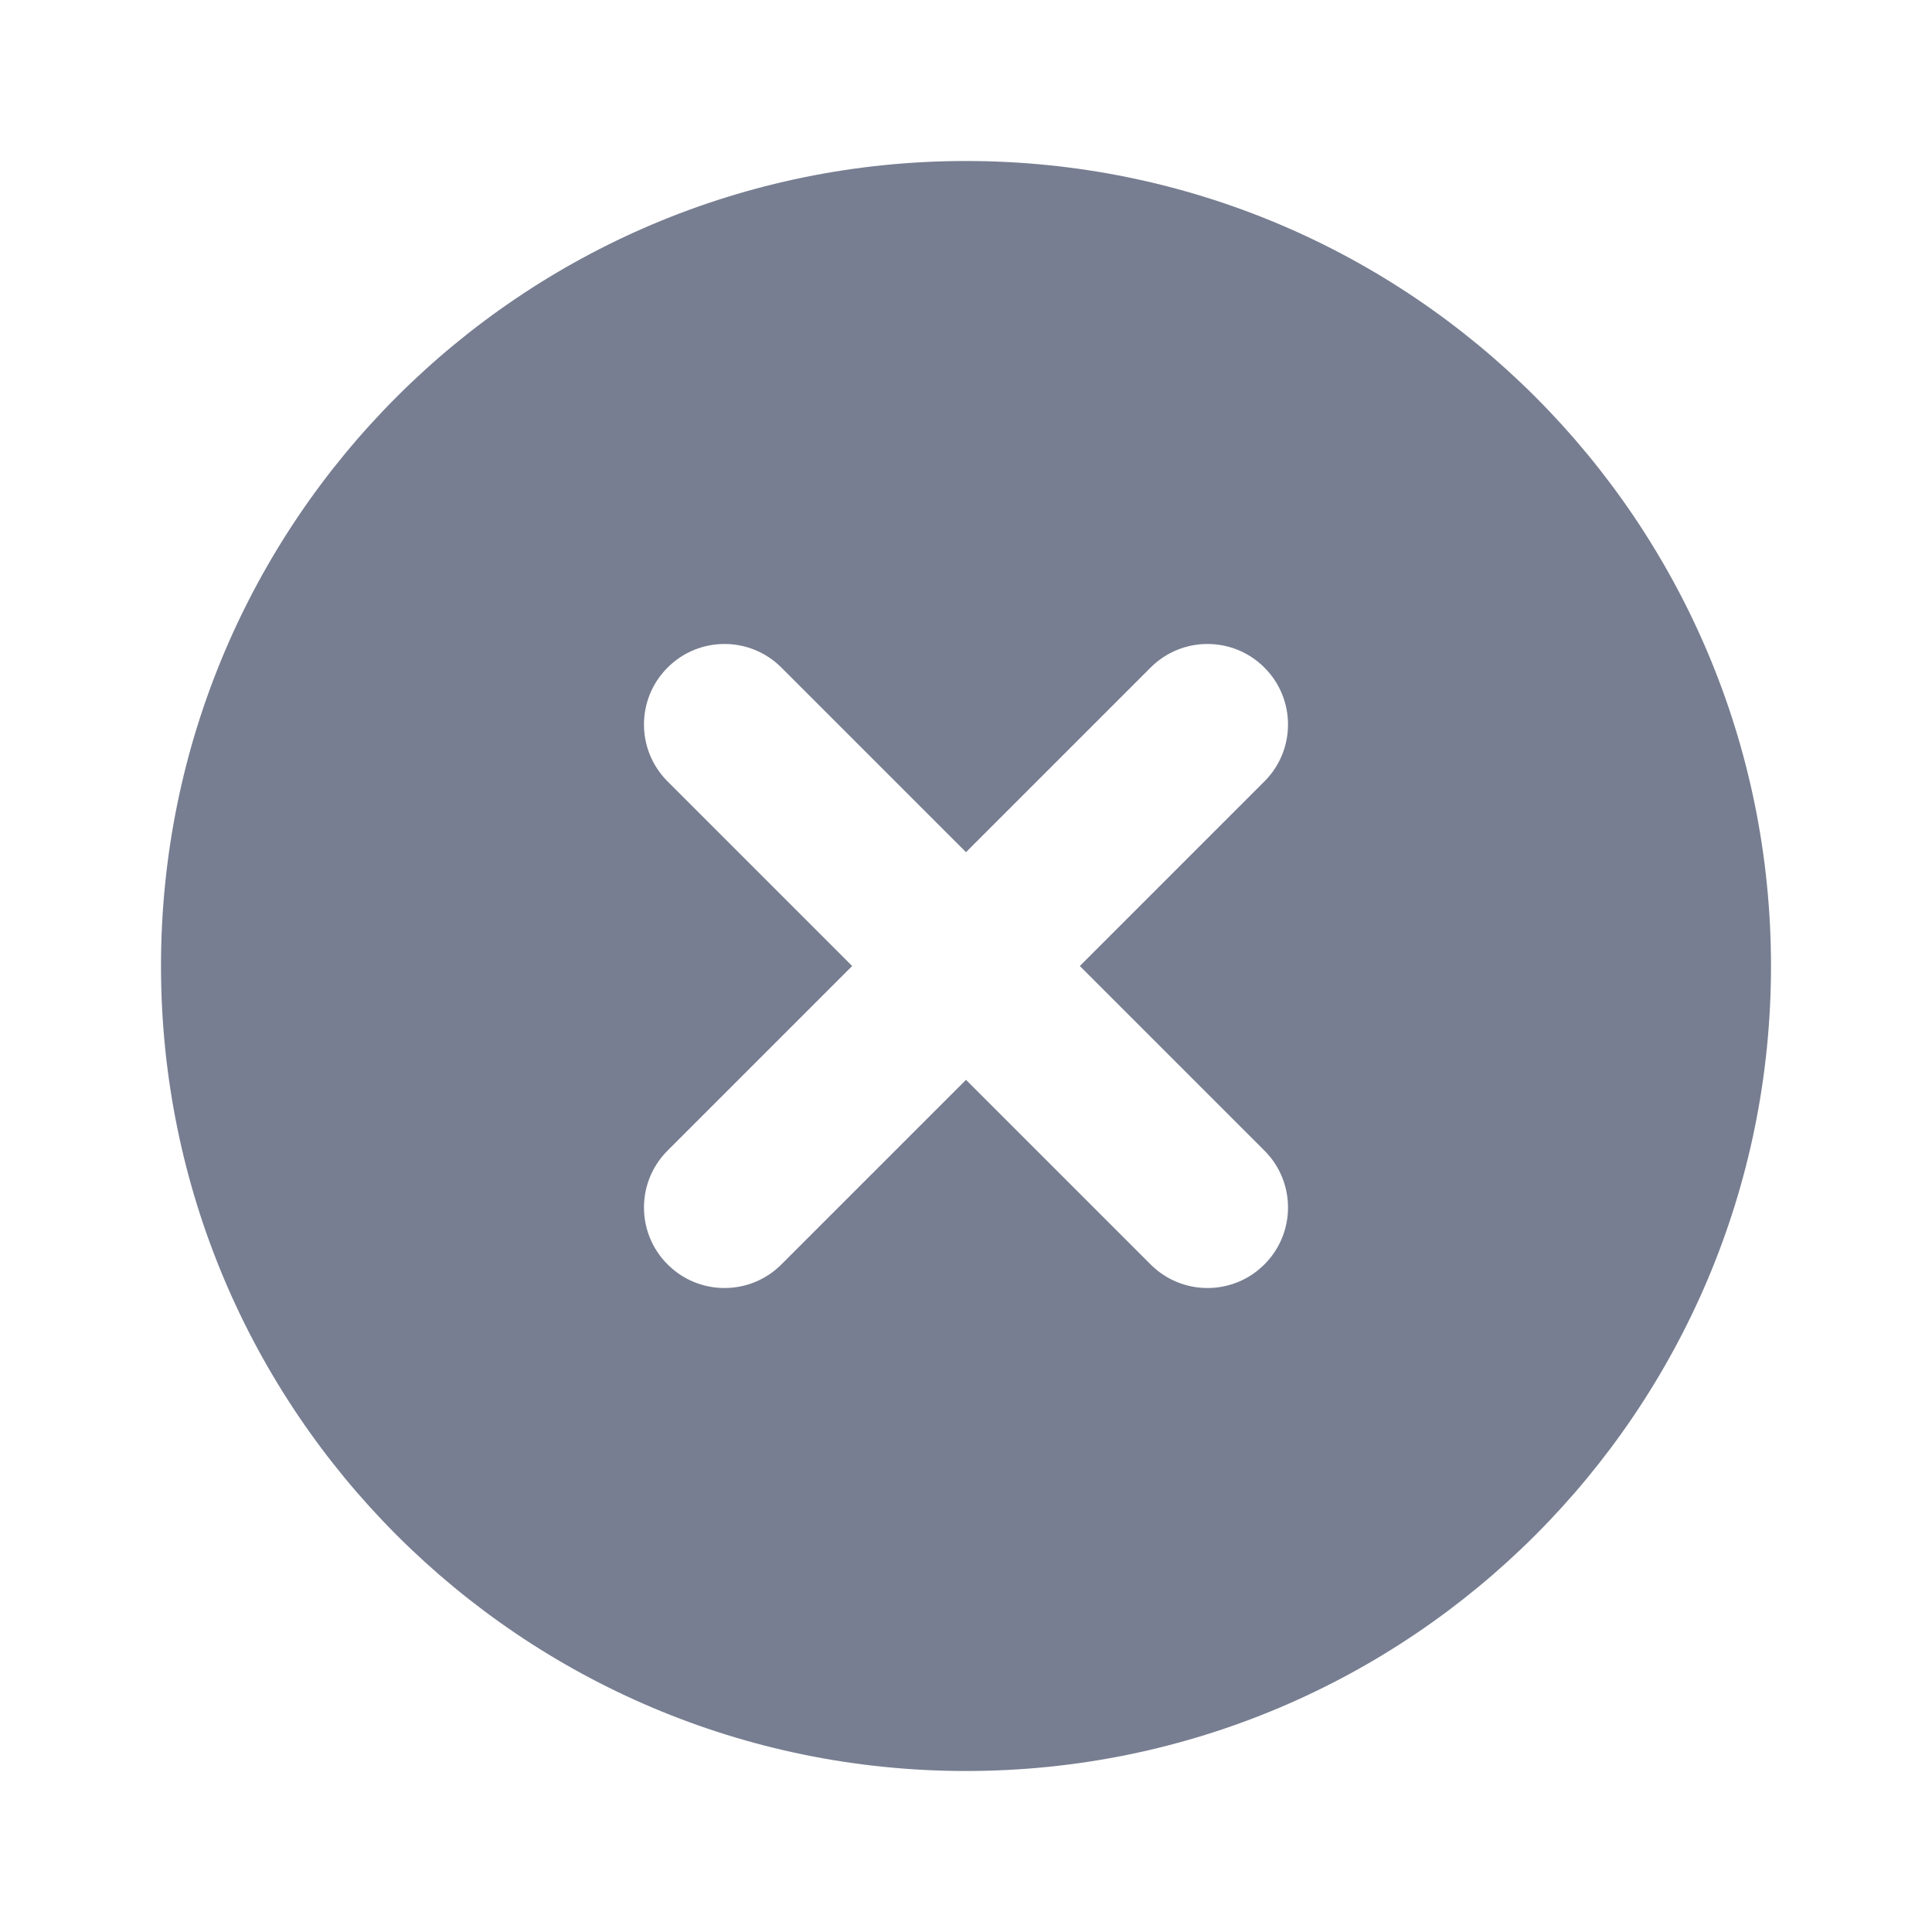
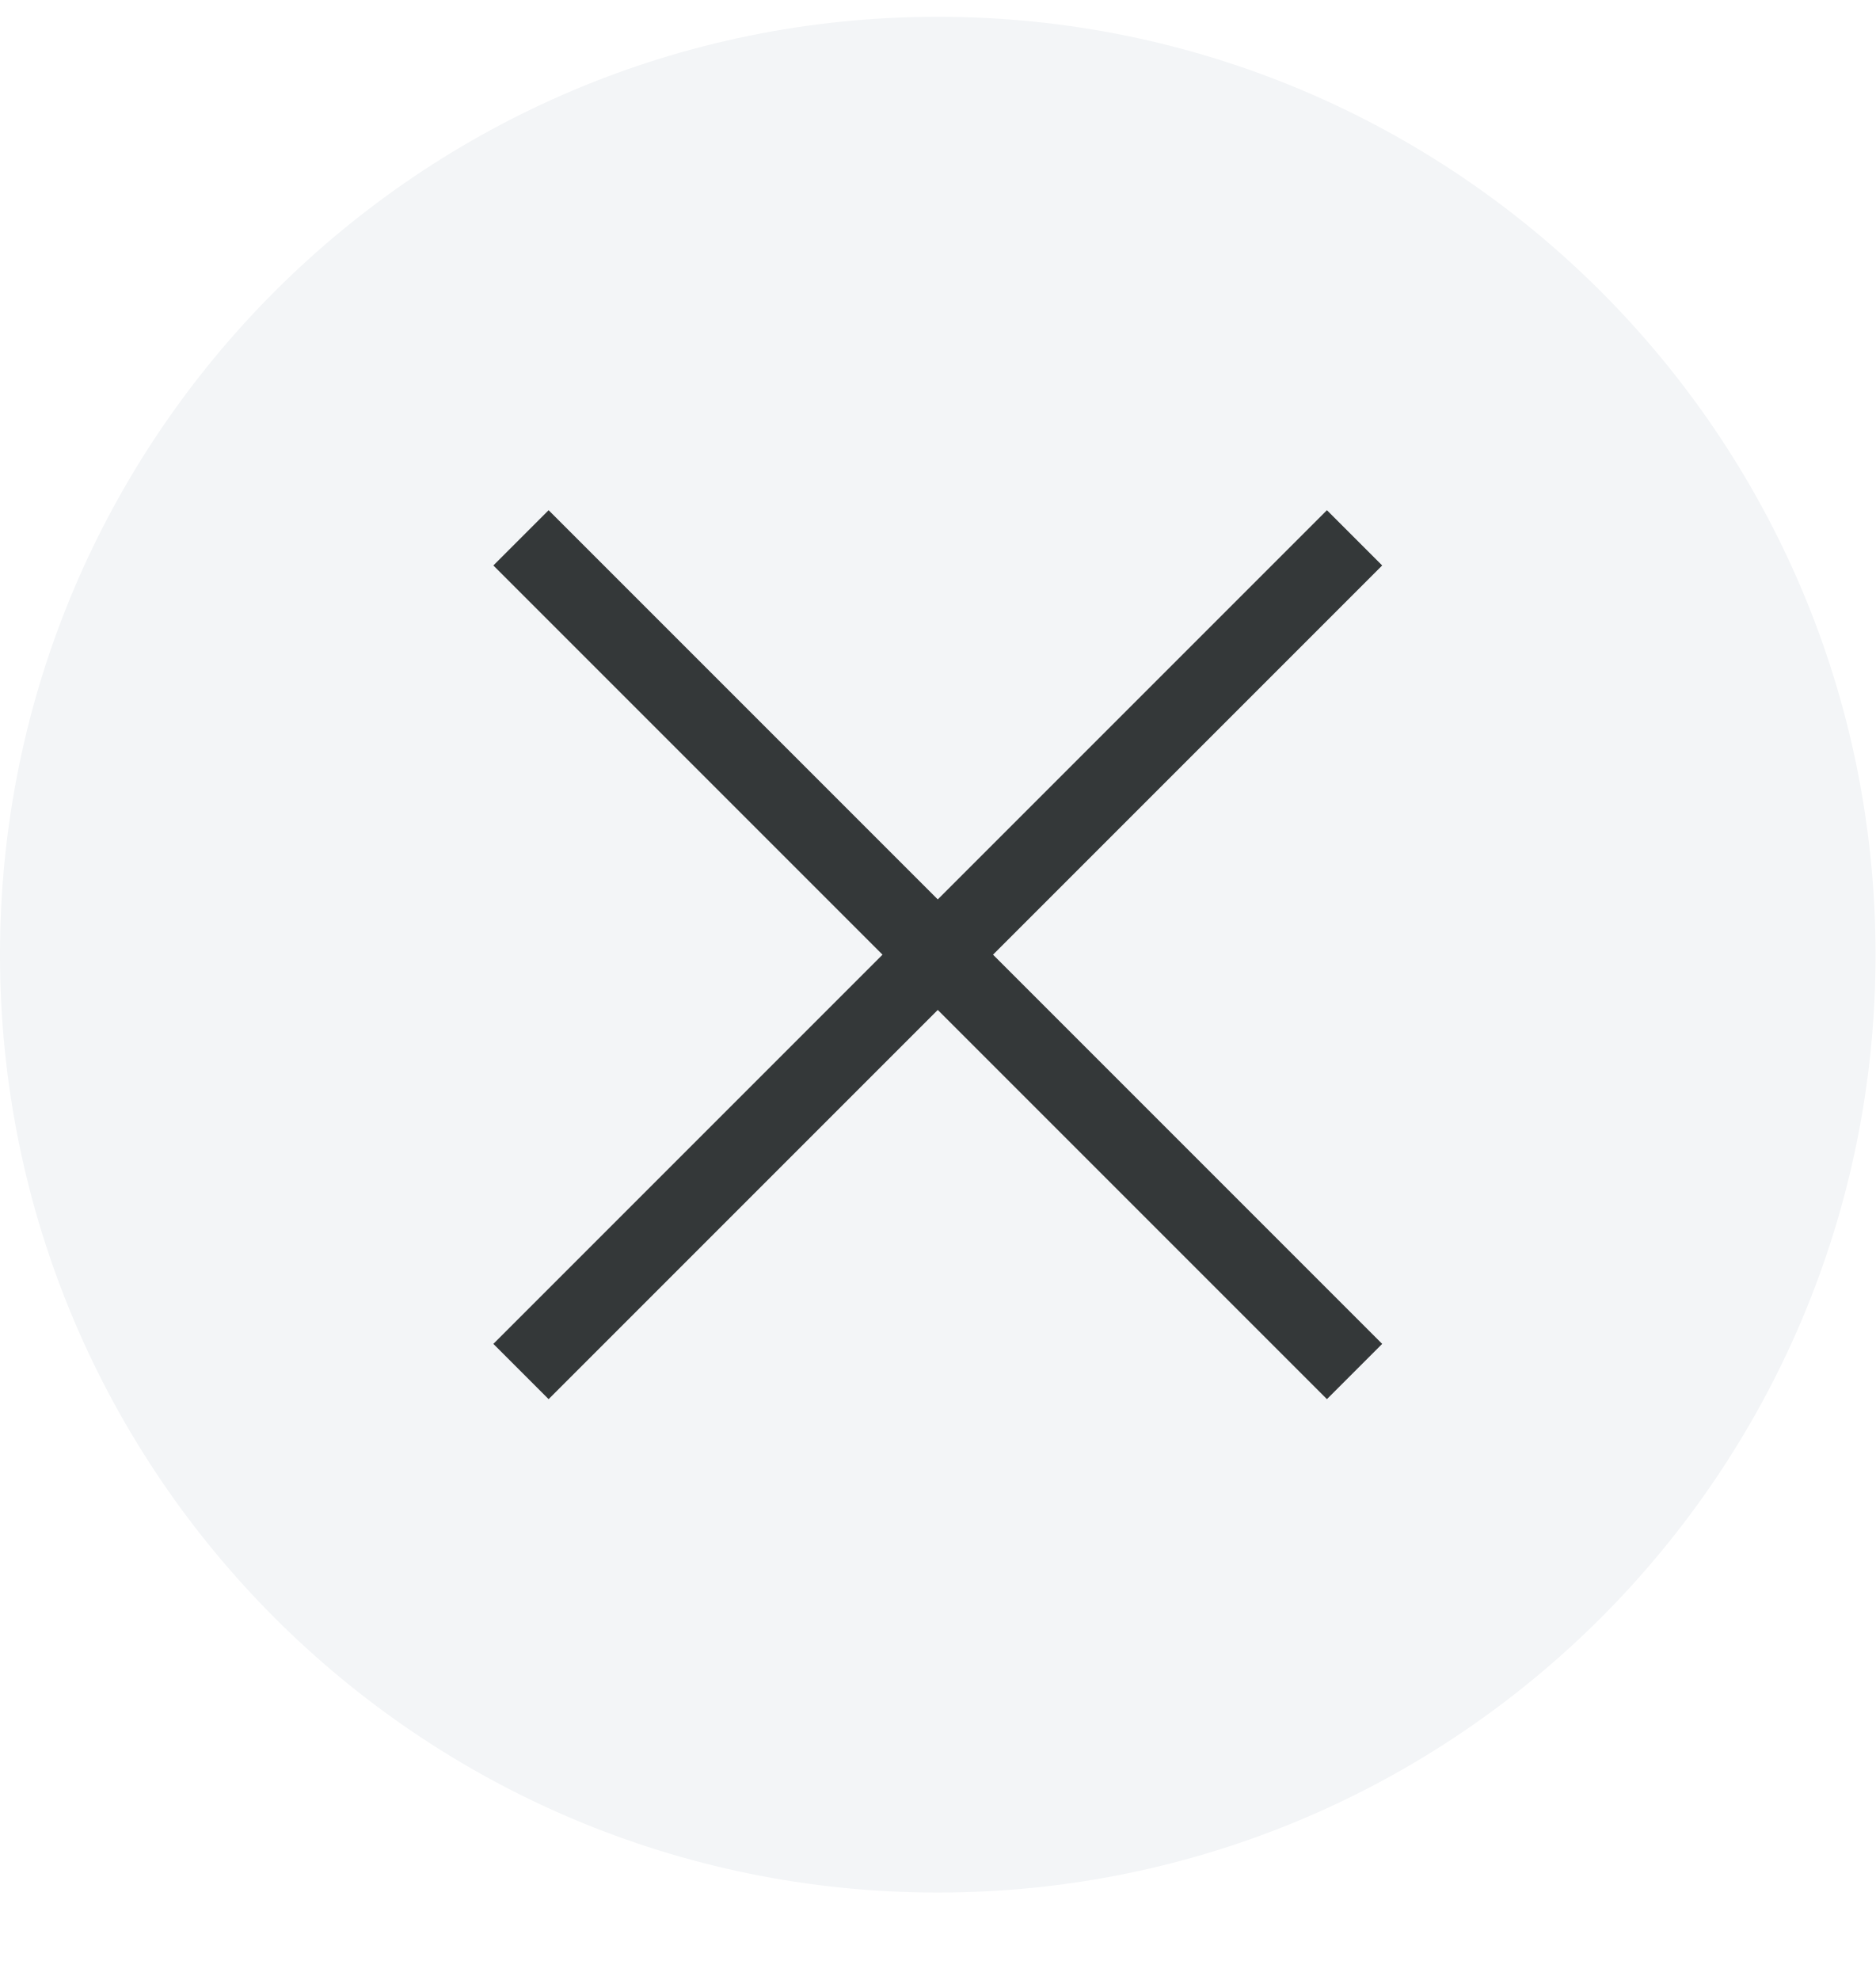
- <svg xmlns="http://www.w3.org/2000/svg" width="24" height="24" viewBox="0 0 24 24" fill="none">
-   <path fill-rule="evenodd" clip-rule="evenodd" d="M12 22C17.523 22 22 17.523 22 12C22 6.477 17.523 2 12 2C6.477 2 2 6.477 2 12C2 17.523 6.477 22 12 22ZM9.707 8.293C9.317 7.902 8.683 7.902 8.293 8.293C7.902 8.683 7.902 9.317 8.293 9.707L10.586 12L8.293 14.293C7.902 14.683 7.902 15.317 8.293 15.707C8.683 16.098 9.317 16.098 9.707 15.707L12 13.414L14.293 15.707C14.683 16.098 15.317 16.098 15.707 15.707C16.098 15.317 16.098 14.683 15.707 14.293L13.414 12L15.707 9.707C16.098 9.317 16.098 8.683 15.707 8.293C15.317 7.902 14.683 7.902 14.293 8.293L12 10.586L9.707 8.293Z" fill="#777E91" />
+ <svg xmlns="http://www.w3.org/2000/svg" width="18" height="19" viewBox="0 0 18 19" fill="none">
+   <rect y="0.161" width="18" height="18" rx="9" fill="#F3F5F7" />
+   <path d="M13 5.161L5 13.161" stroke="#343839" stroke-width="0.75" />
+   <path d="M5 5.161L13 13.161" stroke="#343839" stroke-width="0.75" />
</svg>
